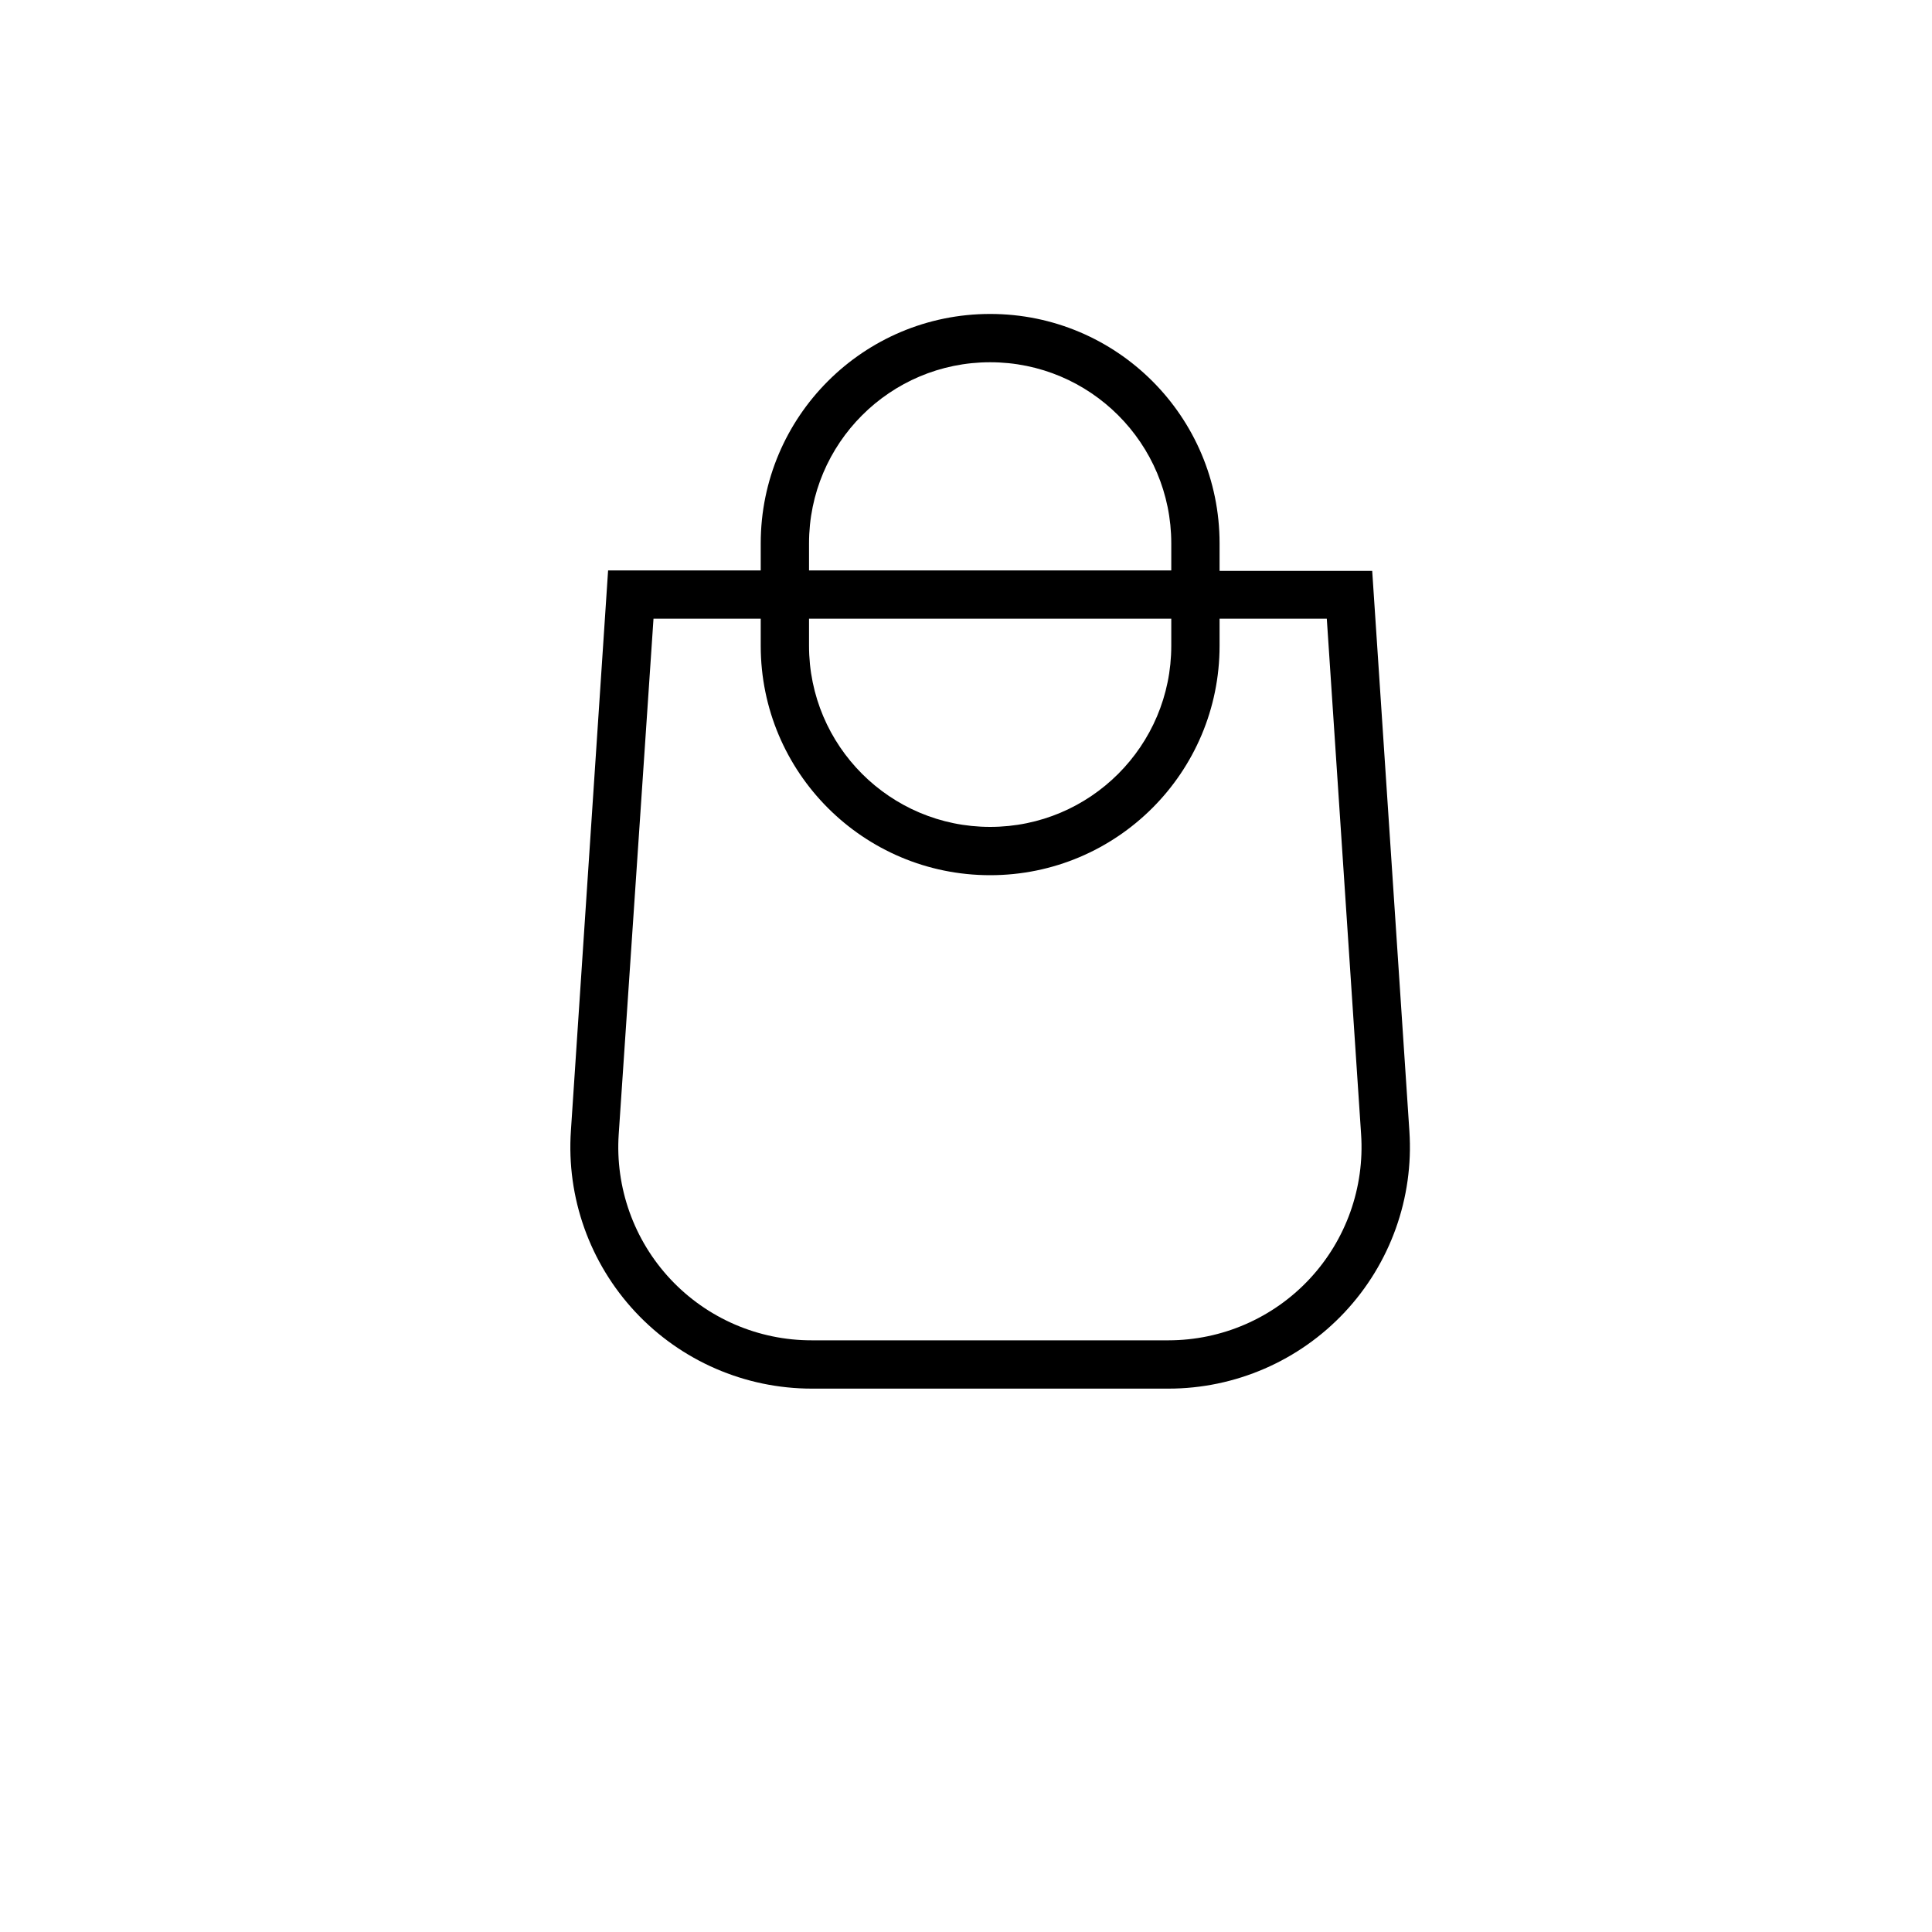
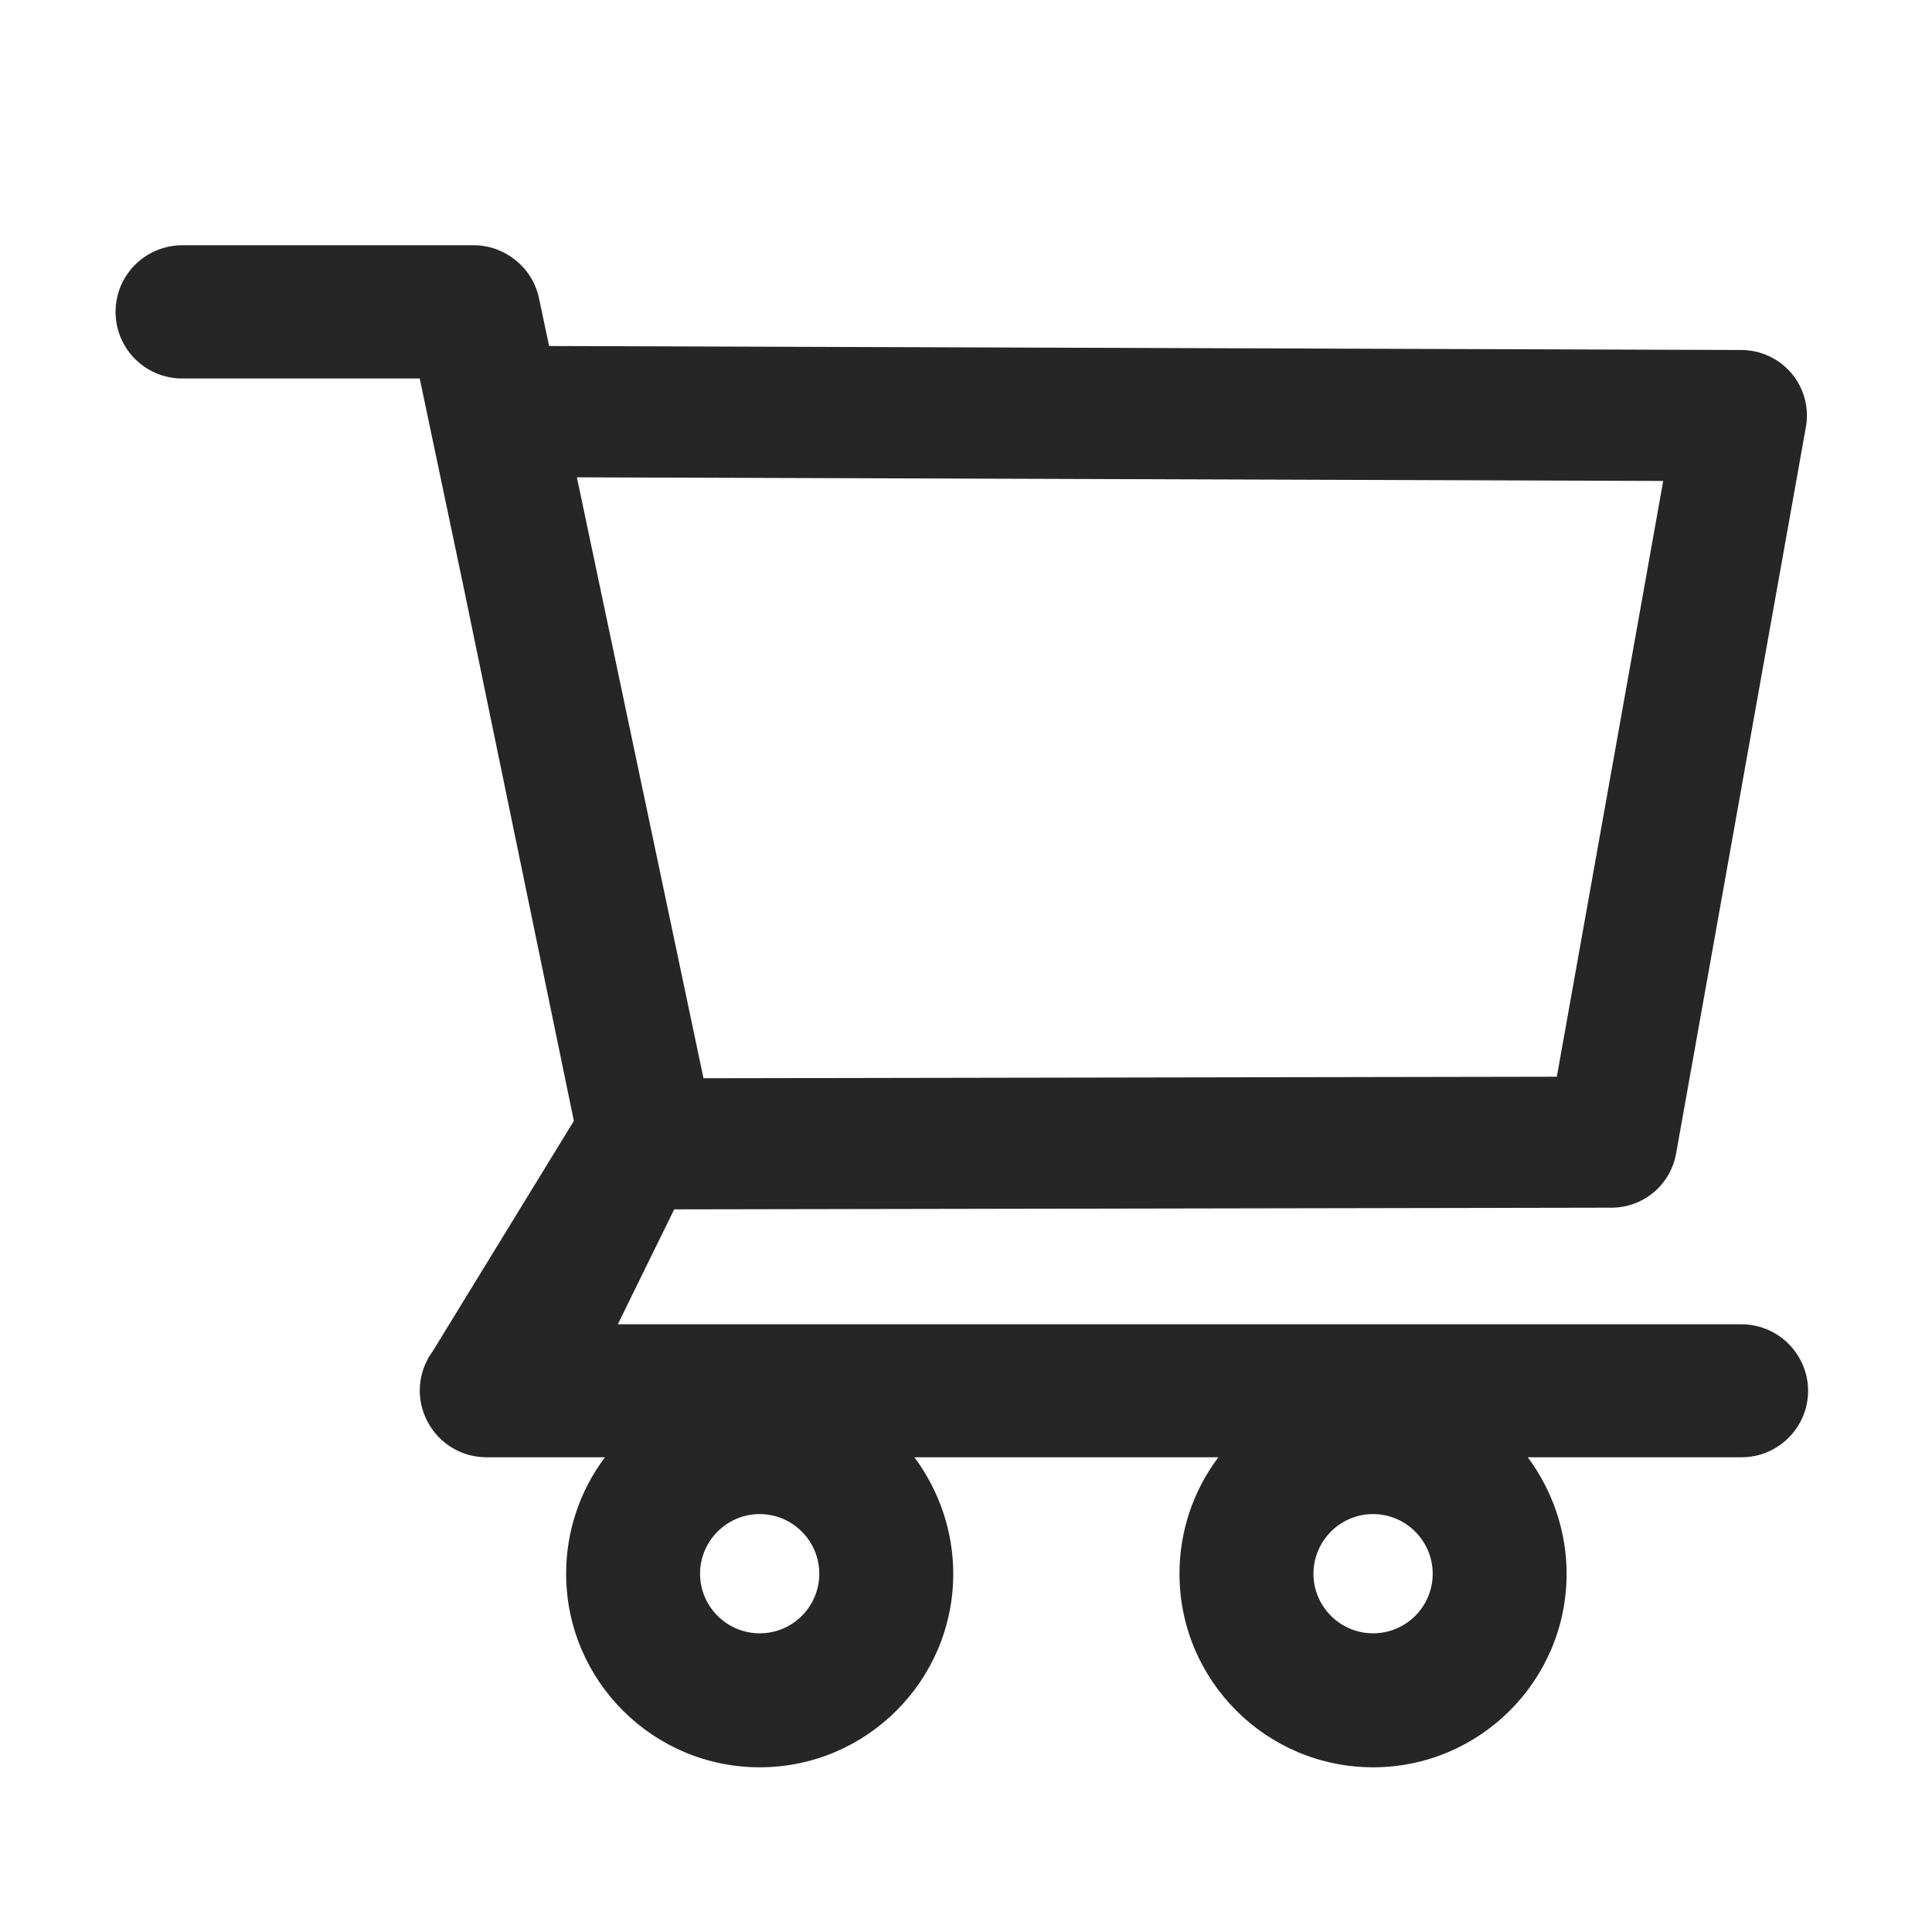
- <svg xmlns="http://www.w3.org/2000/svg" fill="none" class="icon icon-cart" viewBox="0 0 40 40">
-   <path fill="currentColor" fill-rule="evenodd" d="M20.5 6.5a4.75 4.75 0 0 0-4.75 4.75v.56h-3.16l-.77 11.6a5 5 0 0 0 4.99 5.34h7.38a5 5 0 0 0 4.99-5.33l-.77-11.6h-3.16v-.57A4.75 4.75 0 0 0 20.5 6.5m3.75 5.31v-.56a3.75 3.75 0 1 0-7.5 0v.56zm-7.5 1h7.5v.56a3.75 3.75 0 1 1-7.5 0zm-1 0v.56a4.75 4.75 0 1 0 9.5 0v-.56h2.22l.71 10.67a4 4 0 0 1-3.99 4.27h-7.38a4 4 0 0 1-4-4.27l.72-10.67z" />
+ <svg xmlns="http://www.w3.org/2000/svg" fill="none" version="1.1" width="32" height="32" viewBox="0 0 32 32">
+   <defs>
+     <clipPath id="master_svg0_56_23244">
+       <rect x="0" y="0" width="32" height="32" rx="0" />
+     </clipPath>
+   </defs>
+   <g clip-path="url(#master_svg0_56_23244)">
+     <g>
+       <path d="M28.842,21.934C28.842,21.934,10.233,21.934,10.233,21.934C10.233,21.934,11.167,20.031,11.167,20.031C11.167,20.031,26.692,20.003,26.692,20.003C27.217,20.003,27.667,19.628,27.761,19.109C27.761,19.109,29.911,7.075,29.911,7.075C29.967,6.759,29.883,6.434,29.677,6.188C29.575,6.066,29.447,5.968,29.304,5.901C29.16,5.833,29.004,5.798,28.845,5.797C28.845,5.797,9.095,5.731,9.095,5.731C9.095,5.731,8.927,4.938,8.927,4.938C8.82,4.431,8.364,4.062,7.845,4.062C7.845,4.062,3.017,4.062,3.017,4.062C2.725,4.063,2.444,4.179,2.237,4.386C2.03,4.592,1.914,4.873,1.914,5.166C1.914,5.458,2.03,5.739,2.237,5.946C2.444,6.153,2.725,6.269,3.017,6.269C3.017,6.269,6.952,6.269,6.952,6.269C6.952,6.269,7.689,9.775,7.689,9.775C7.689,9.775,9.505,18.566,9.505,18.566C9.505,18.566,7.167,22.381,7.167,22.381C7.046,22.545,6.973,22.74,6.956,22.943C6.939,23.146,6.98,23.35,7.073,23.531C7.261,23.903,7.639,24.137,8.058,24.137C8.058,24.137,10.02,24.137,10.02,24.137C9.602,24.693,9.376,25.37,9.377,26.066C9.377,27.834,10.814,29.272,12.583,29.272C14.352,29.272,15.789,27.834,15.789,26.066C15.789,25.369,15.558,24.691,15.145,24.137C15.145,24.137,20.18,24.137,20.18,24.137C19.761,24.693,19.535,25.37,19.536,26.066C19.536,27.834,20.973,29.272,22.742,29.272C24.511,29.272,25.948,27.834,25.948,26.066C25.948,25.369,25.717,24.691,25.305,24.137C25.305,24.137,28.845,24.137,28.845,24.137C29.452,24.137,29.948,23.644,29.948,23.034C29.947,22.742,29.829,22.462,29.622,22.256C29.415,22.05,29.134,21.934,28.842,21.934C28.842,21.934,28.842,21.934,28.842,21.934ZM9.555,7.906C9.555,7.906,27.548,7.966,27.548,7.966C27.548,7.966,25.786,17.834,25.786,17.834C25.786,17.834,11.652,17.859,11.652,17.859C11.652,17.859,9.555,7.906,9.555,7.906C9.555,7.906,9.555,7.906,9.555,7.906ZM12.583,27.053C12.039,27.053,11.595,26.609,11.595,26.066C11.595,25.522,12.039,25.078,12.583,25.078C13.127,25.078,13.57,25.522,13.57,26.066C13.57,26.328,13.466,26.579,13.281,26.764C13.096,26.949,12.845,27.053,12.583,27.053C12.583,27.053,12.583,27.053,12.583,27.053ZM22.742,27.053C22.198,27.053,21.755,26.609,21.755,26.066C21.755,25.522,22.198,25.078,22.742,25.078C23.286,25.078,23.73,25.522,23.73,26.066C23.73,26.328,23.626,26.579,23.44,26.764C23.255,26.949,23.004,27.053,22.742,27.053C22.742,27.053,22.742,27.053,22.742,27.053Z" fill="#000000" fill-opacity="0.85" />
+     </g>
+   </g>
</svg>
